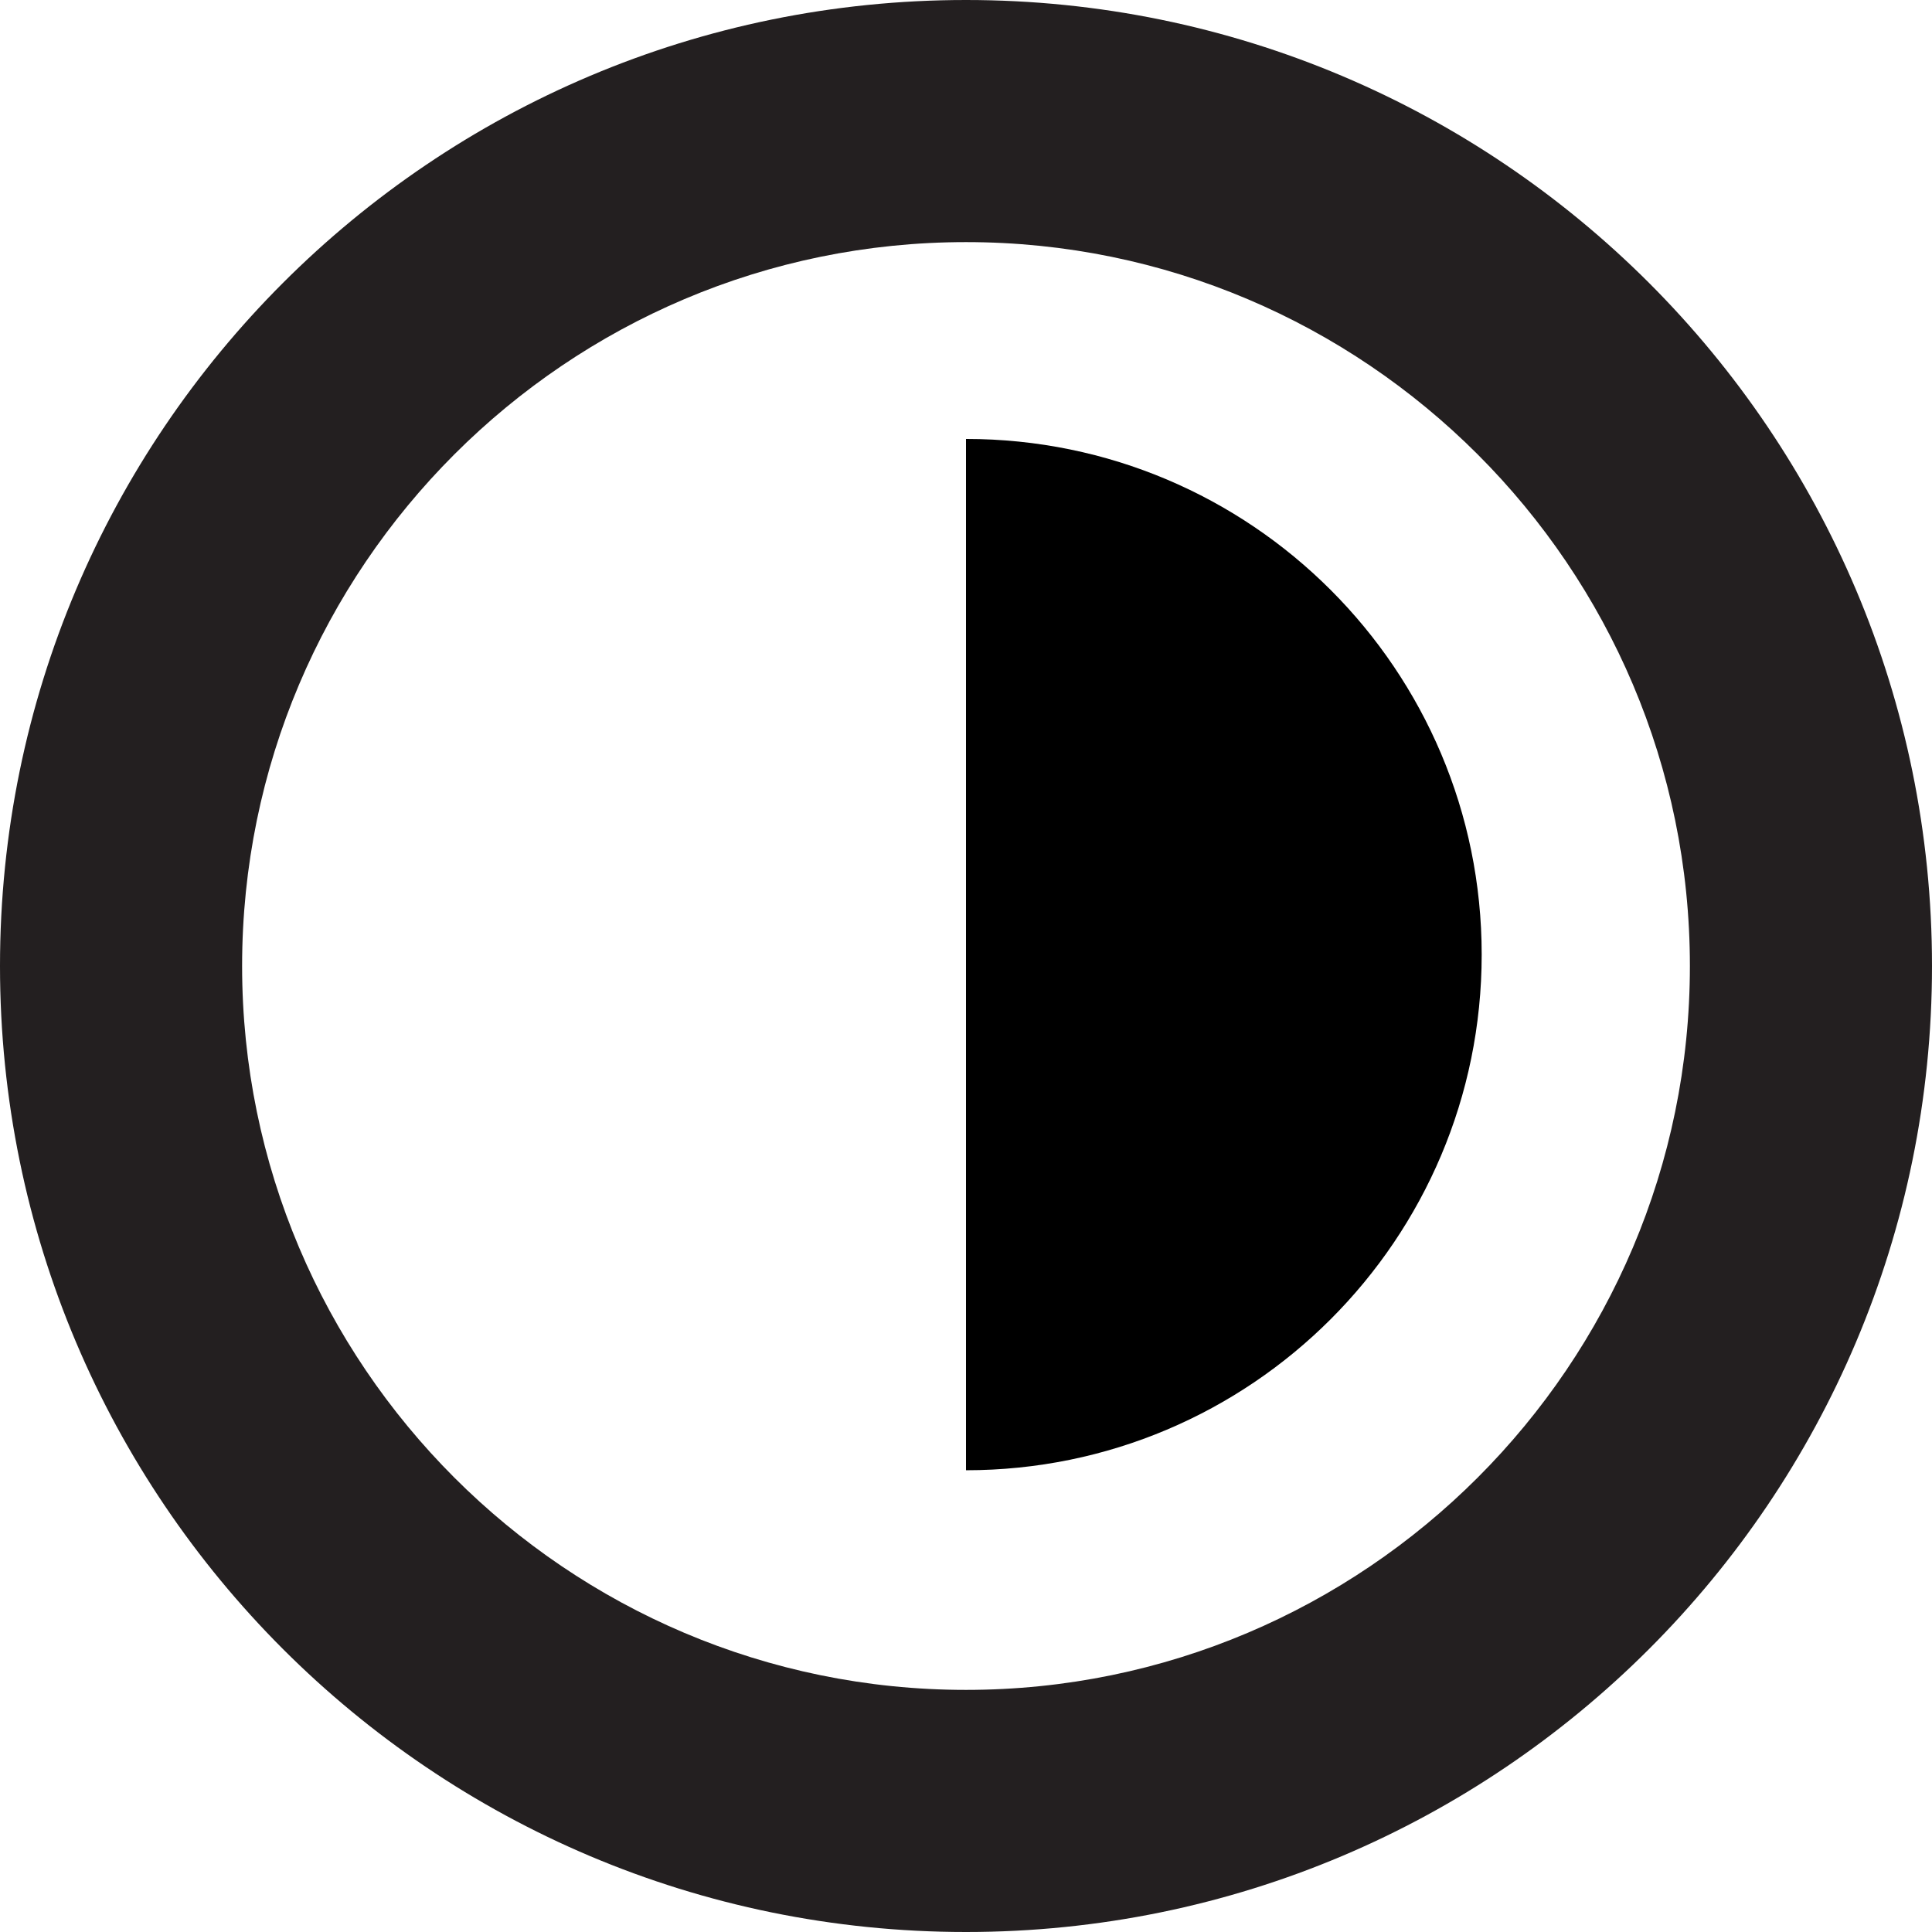
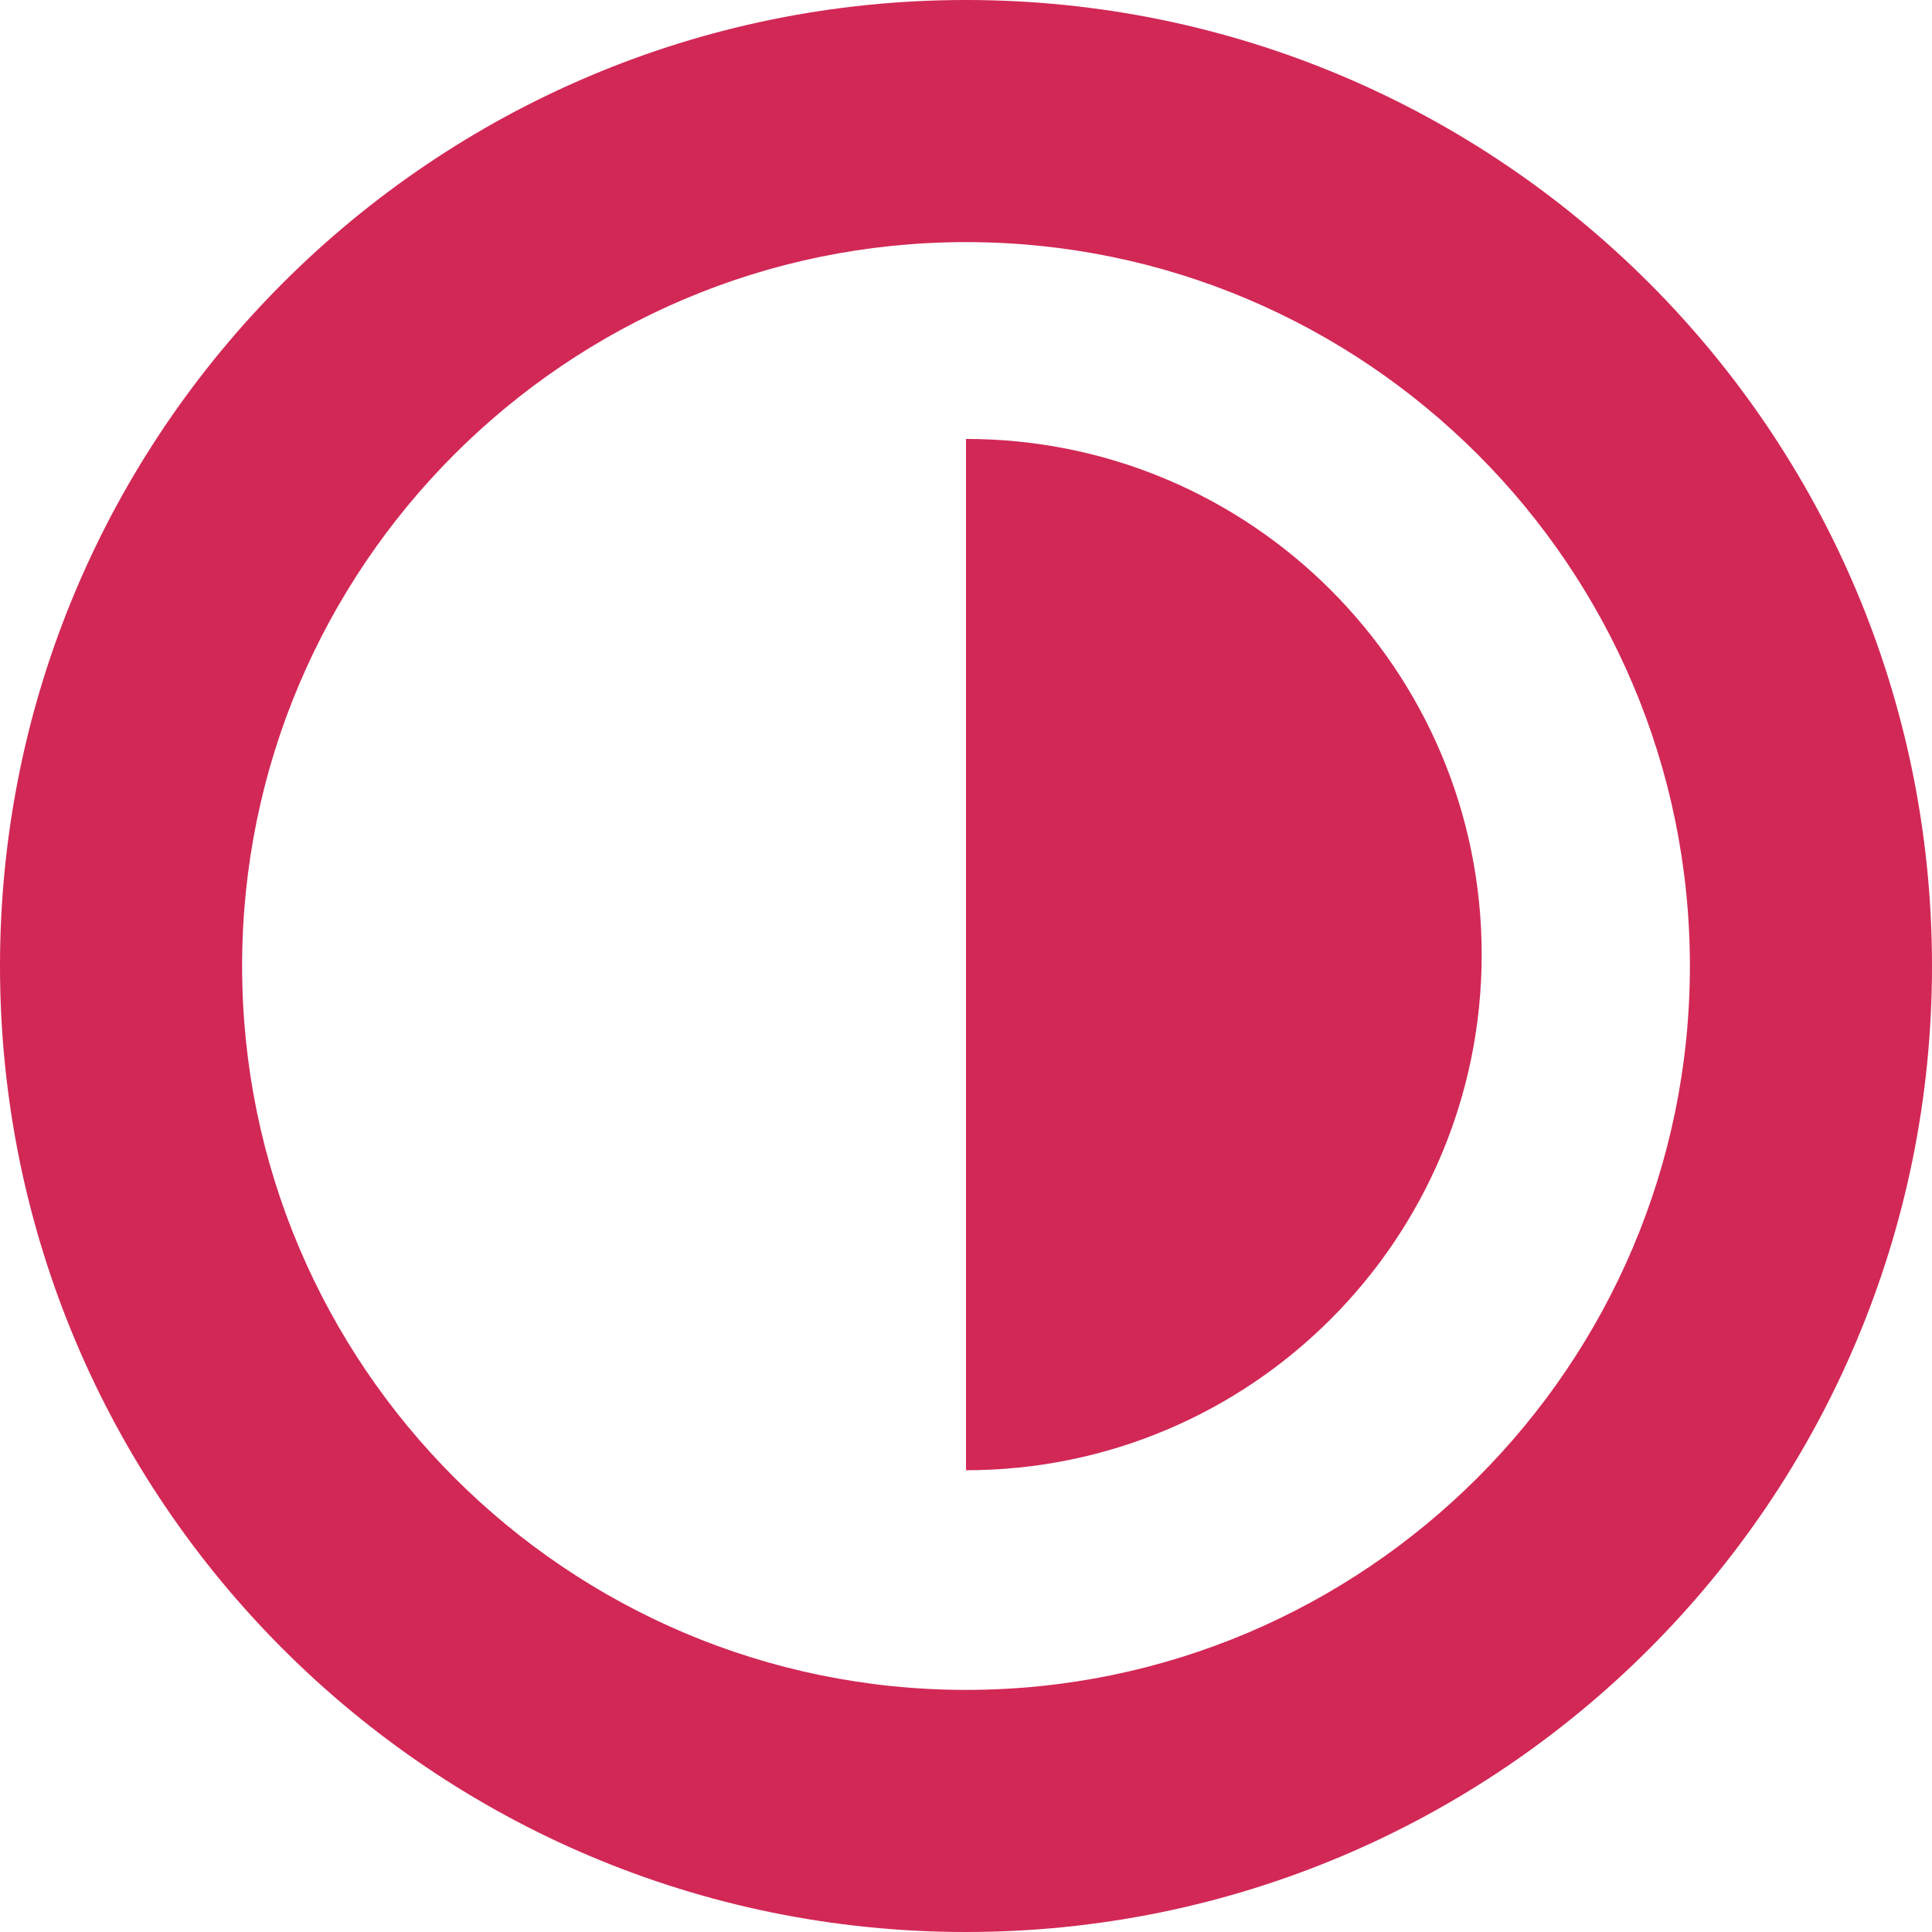
- <svg xmlns="http://www.w3.org/2000/svg" version="1.0" id="Layer_1" x="0px" y="0px" width="31.92px" height="31.92px" viewBox="-35.422 -7.96 31.92 31.92" enable-background="new -35.422 -7.96 31.92 31.92" xml:space="preserve">
-   <path fill="#231F20" d="M-19.462-3.96c6.595,0,11.96,5.365,11.96,11.96s-5.365,11.96-11.96,11.96S-31.422,14.595-31.422,8 S-26.057-3.96-19.462-3.96 M-19.462-7.96c-8.814,0-15.96,7.145-15.96,15.96c0,8.813,7.146,15.96,15.96,15.96S-3.502,16.813-3.502,8 C-3.502-0.815-10.648-7.96-19.462-7.96L-19.462-7.96z" />
-   <path d="M-19.462,16.331c4.706,0,8.52-3.813,8.52-8.52c0-4.705-3.813-8.519-8.52-8.519" />
+ <svg xmlns="http://www.w3.org/2000/svg" version="1.0" viewBox="-35.422 -7.96 31.92 31.92">
+   <path fill="#d22856" d="M-19.462-3.96c6.595 0 11.96 5.365 11.96 11.96s-5.365 11.96-11.96 11.96-11.96-5.365-11.96-11.96 5.365-11.96 11.96-11.96m0-4c-8.814 0-15.96 7.145-15.96 15.96 0 8.813 7.146 15.96 15.96 15.96S-3.502 16.813-3.502 8c0-8.815-7.146-15.96-15.96-15.96z" />
+   <path d="M-19.462 16.331a8.519 8.519 0 008.52-8.52 8.518 8.518 0 00-8.52-8.519" fill="#d22856" />
</svg>
